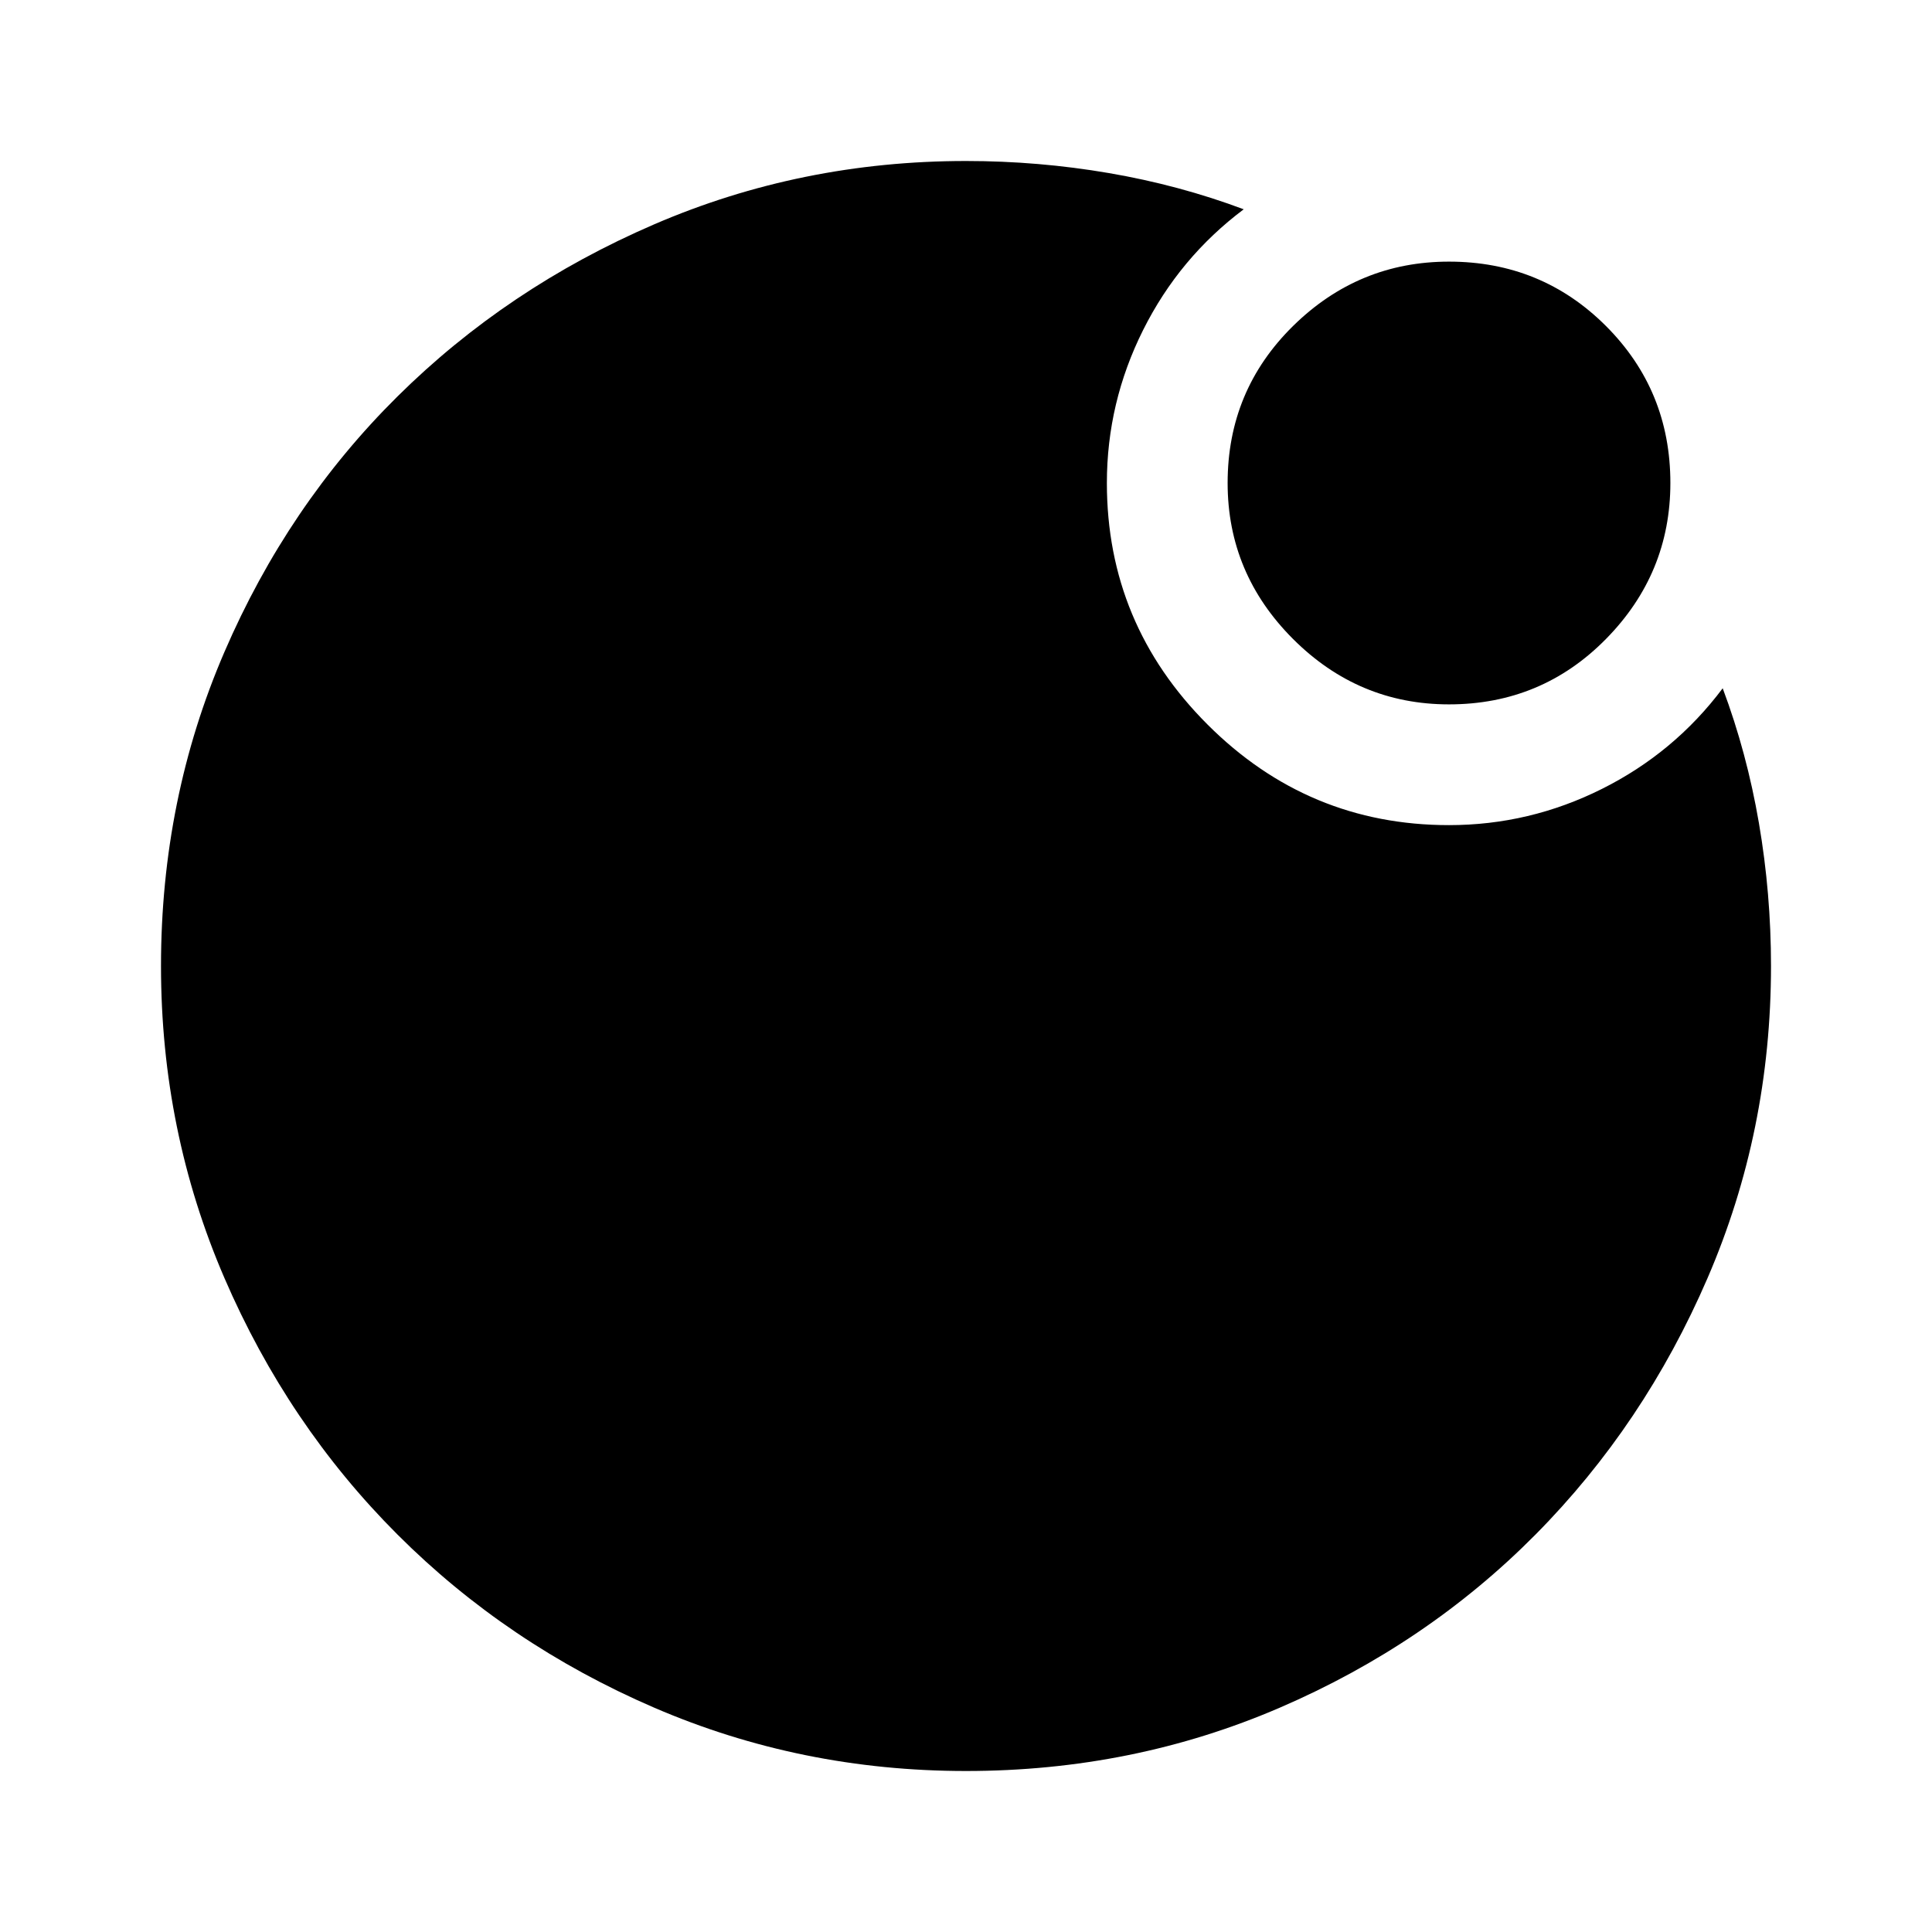
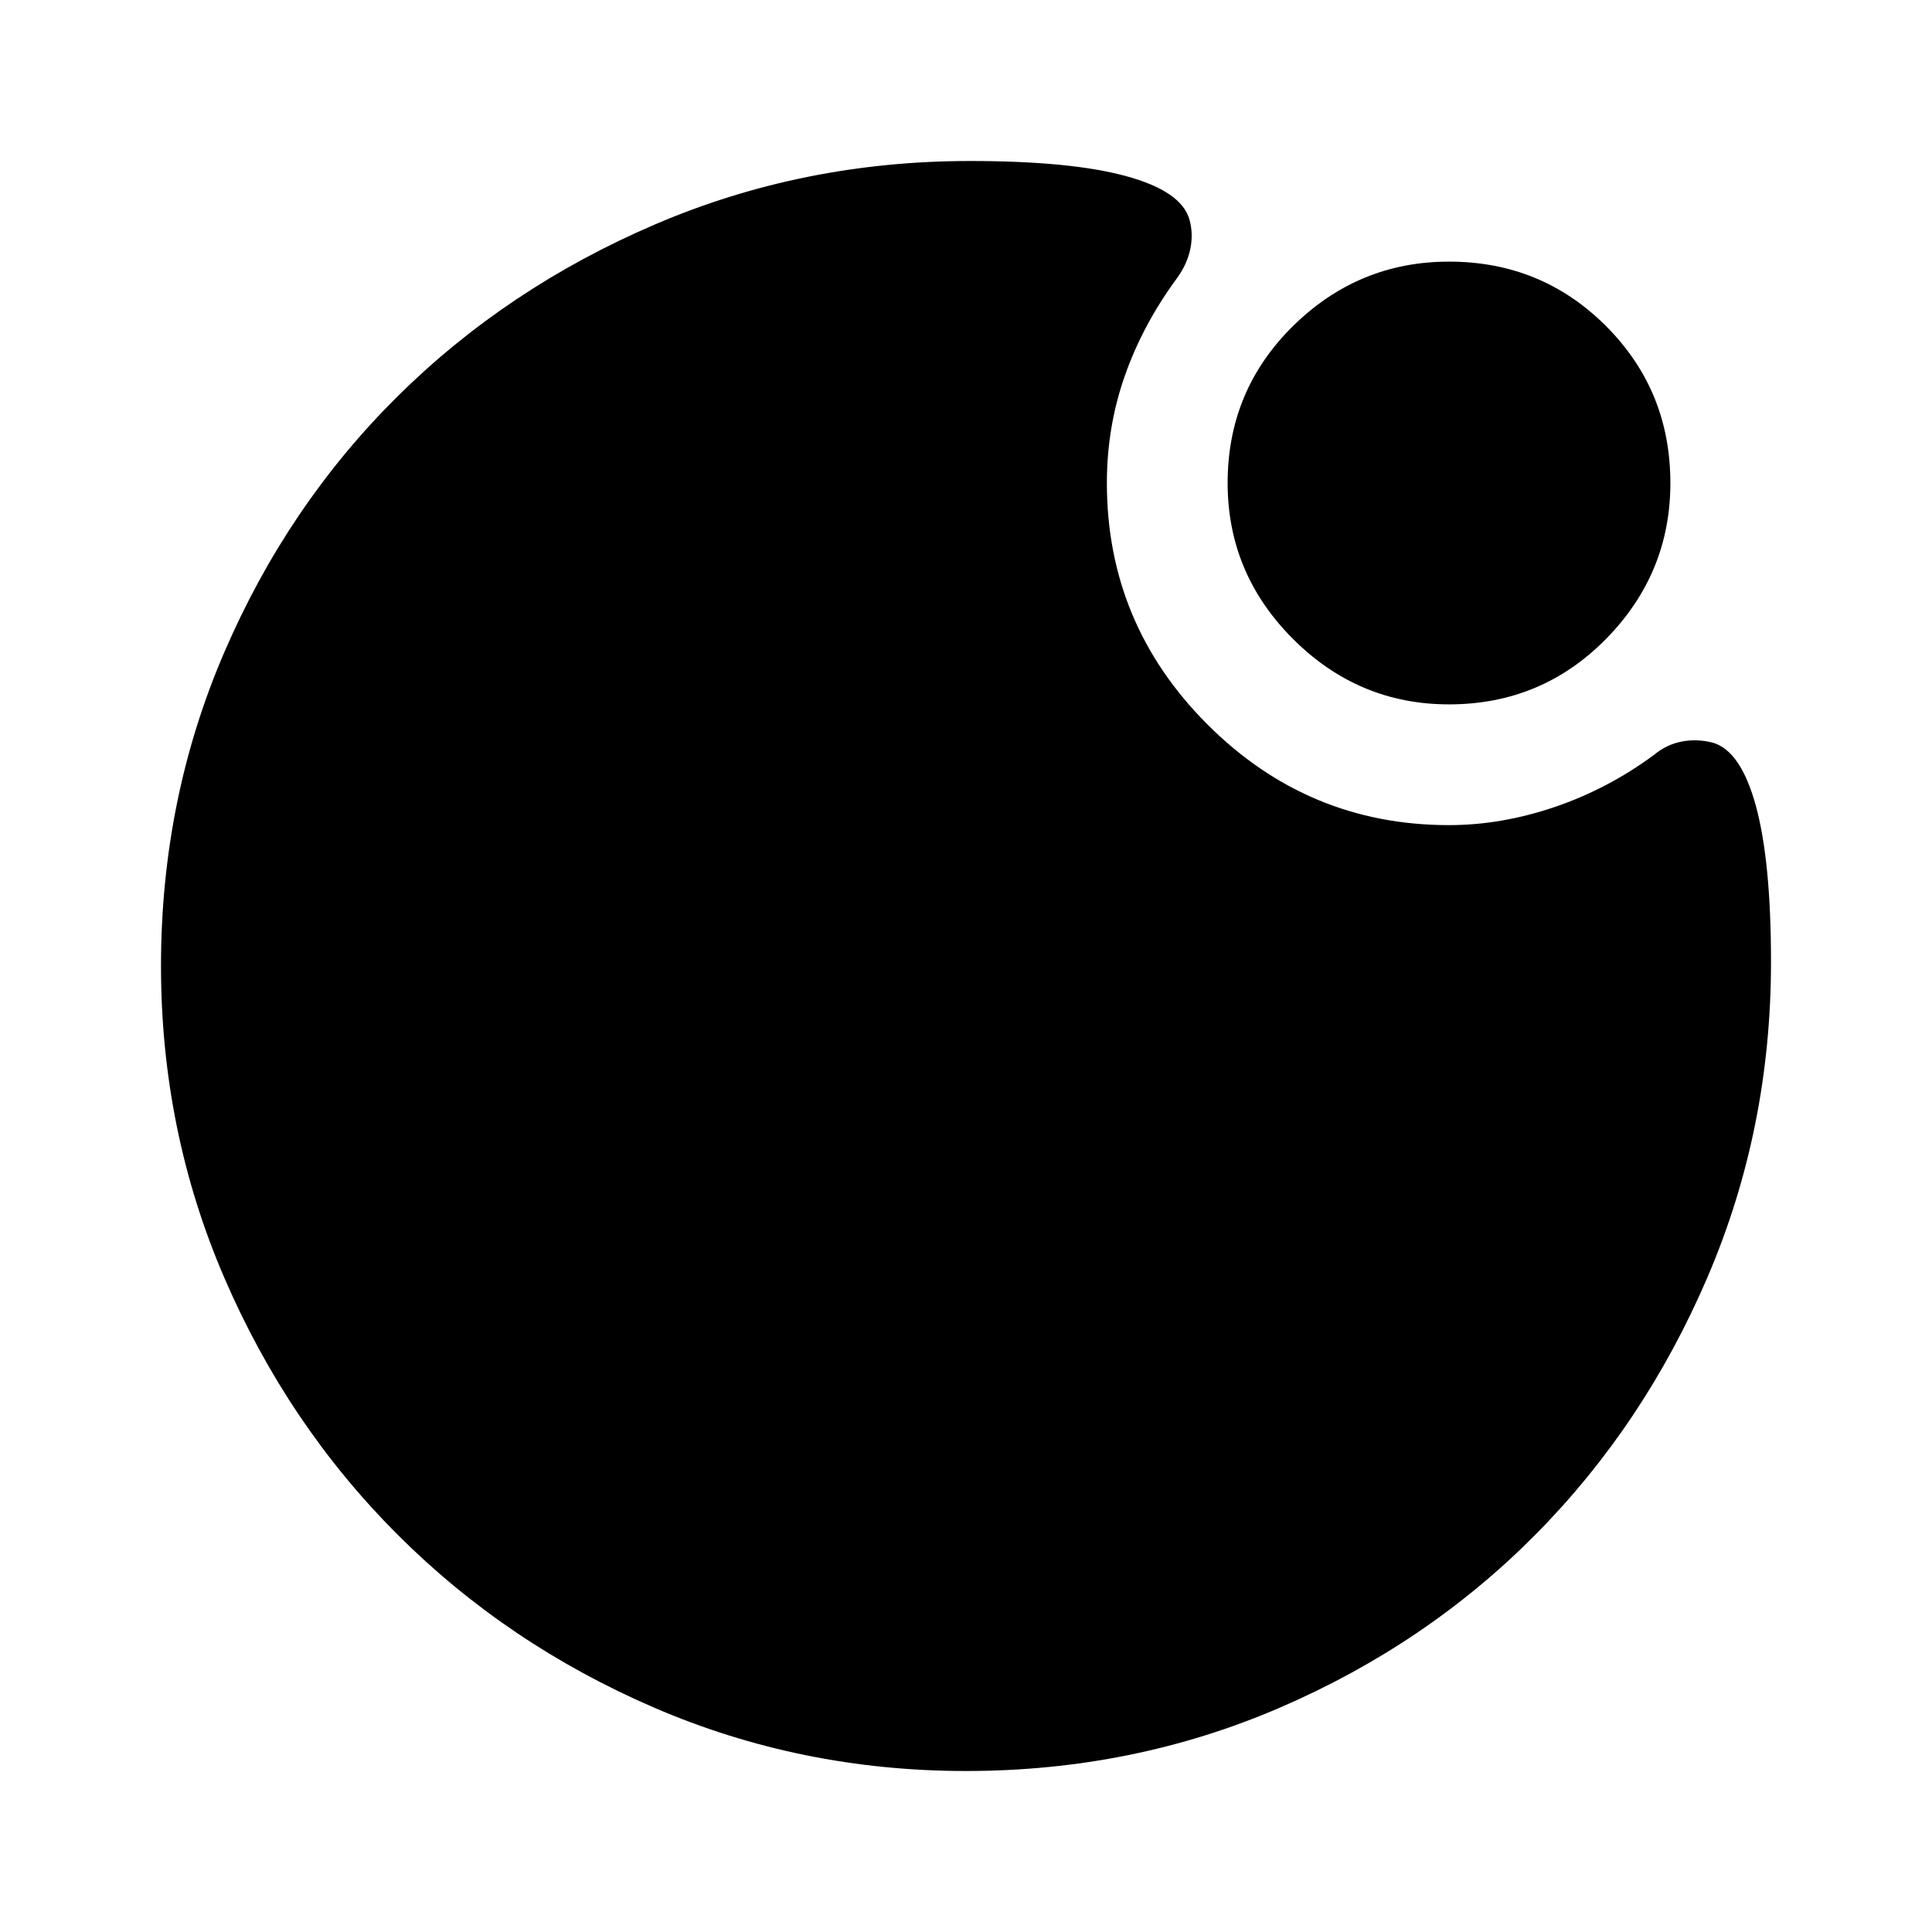
<svg xmlns="http://www.w3.org/2000/svg" height="48" viewBox="0 -960 960 960" width="48">
-   <path d="M720-610q-45 0-77.5-32.5T610-720q0-46 32.5-78t77.5-32q46 0 78 32t32 78q0 45-32 77.5T720-610ZM480-80q-82 0-155-31.5t-127.5-86Q143-252 111.5-325T80-480q0-83 31.5-156t86-127Q252-817 325-848.5T480-880q36 0 71 6t67 18q-32 24-50 60t-18 76q0 70 50 120t120 50q40 0 76-18t60-50q12 32 18 67t6 71q0 82-31.5 155T763-197.5q-54 54.5-127 86T480-80Z" />
+   <path d="M720-610q-45 0-77.5-32.5T610-720q0-46 32.5-78t77.5-32q46 0 78 32t32 78q0 45-32 77.5T720-610ZM480-80q-82 0-155-31.5t-127.5-86Q143-252 111.5-325T80-480q0-83 31.5-156t86-127q54.5-54 128-85.5T482-880q50 0 77.5 7.5T591-851q2 7 .5 14.5T585-822q-17 23-26 48.5t-9 53.5q0 70 50 120t120 50q26 0 52.5-9t49.5-26q6-5 13.5-6.5t15.5.5q14 4 21.5 31.5T880-482q0 83-31.5 156.5t-85.5 128q-54 54.5-127 86T480-80Z" />
</svg>
